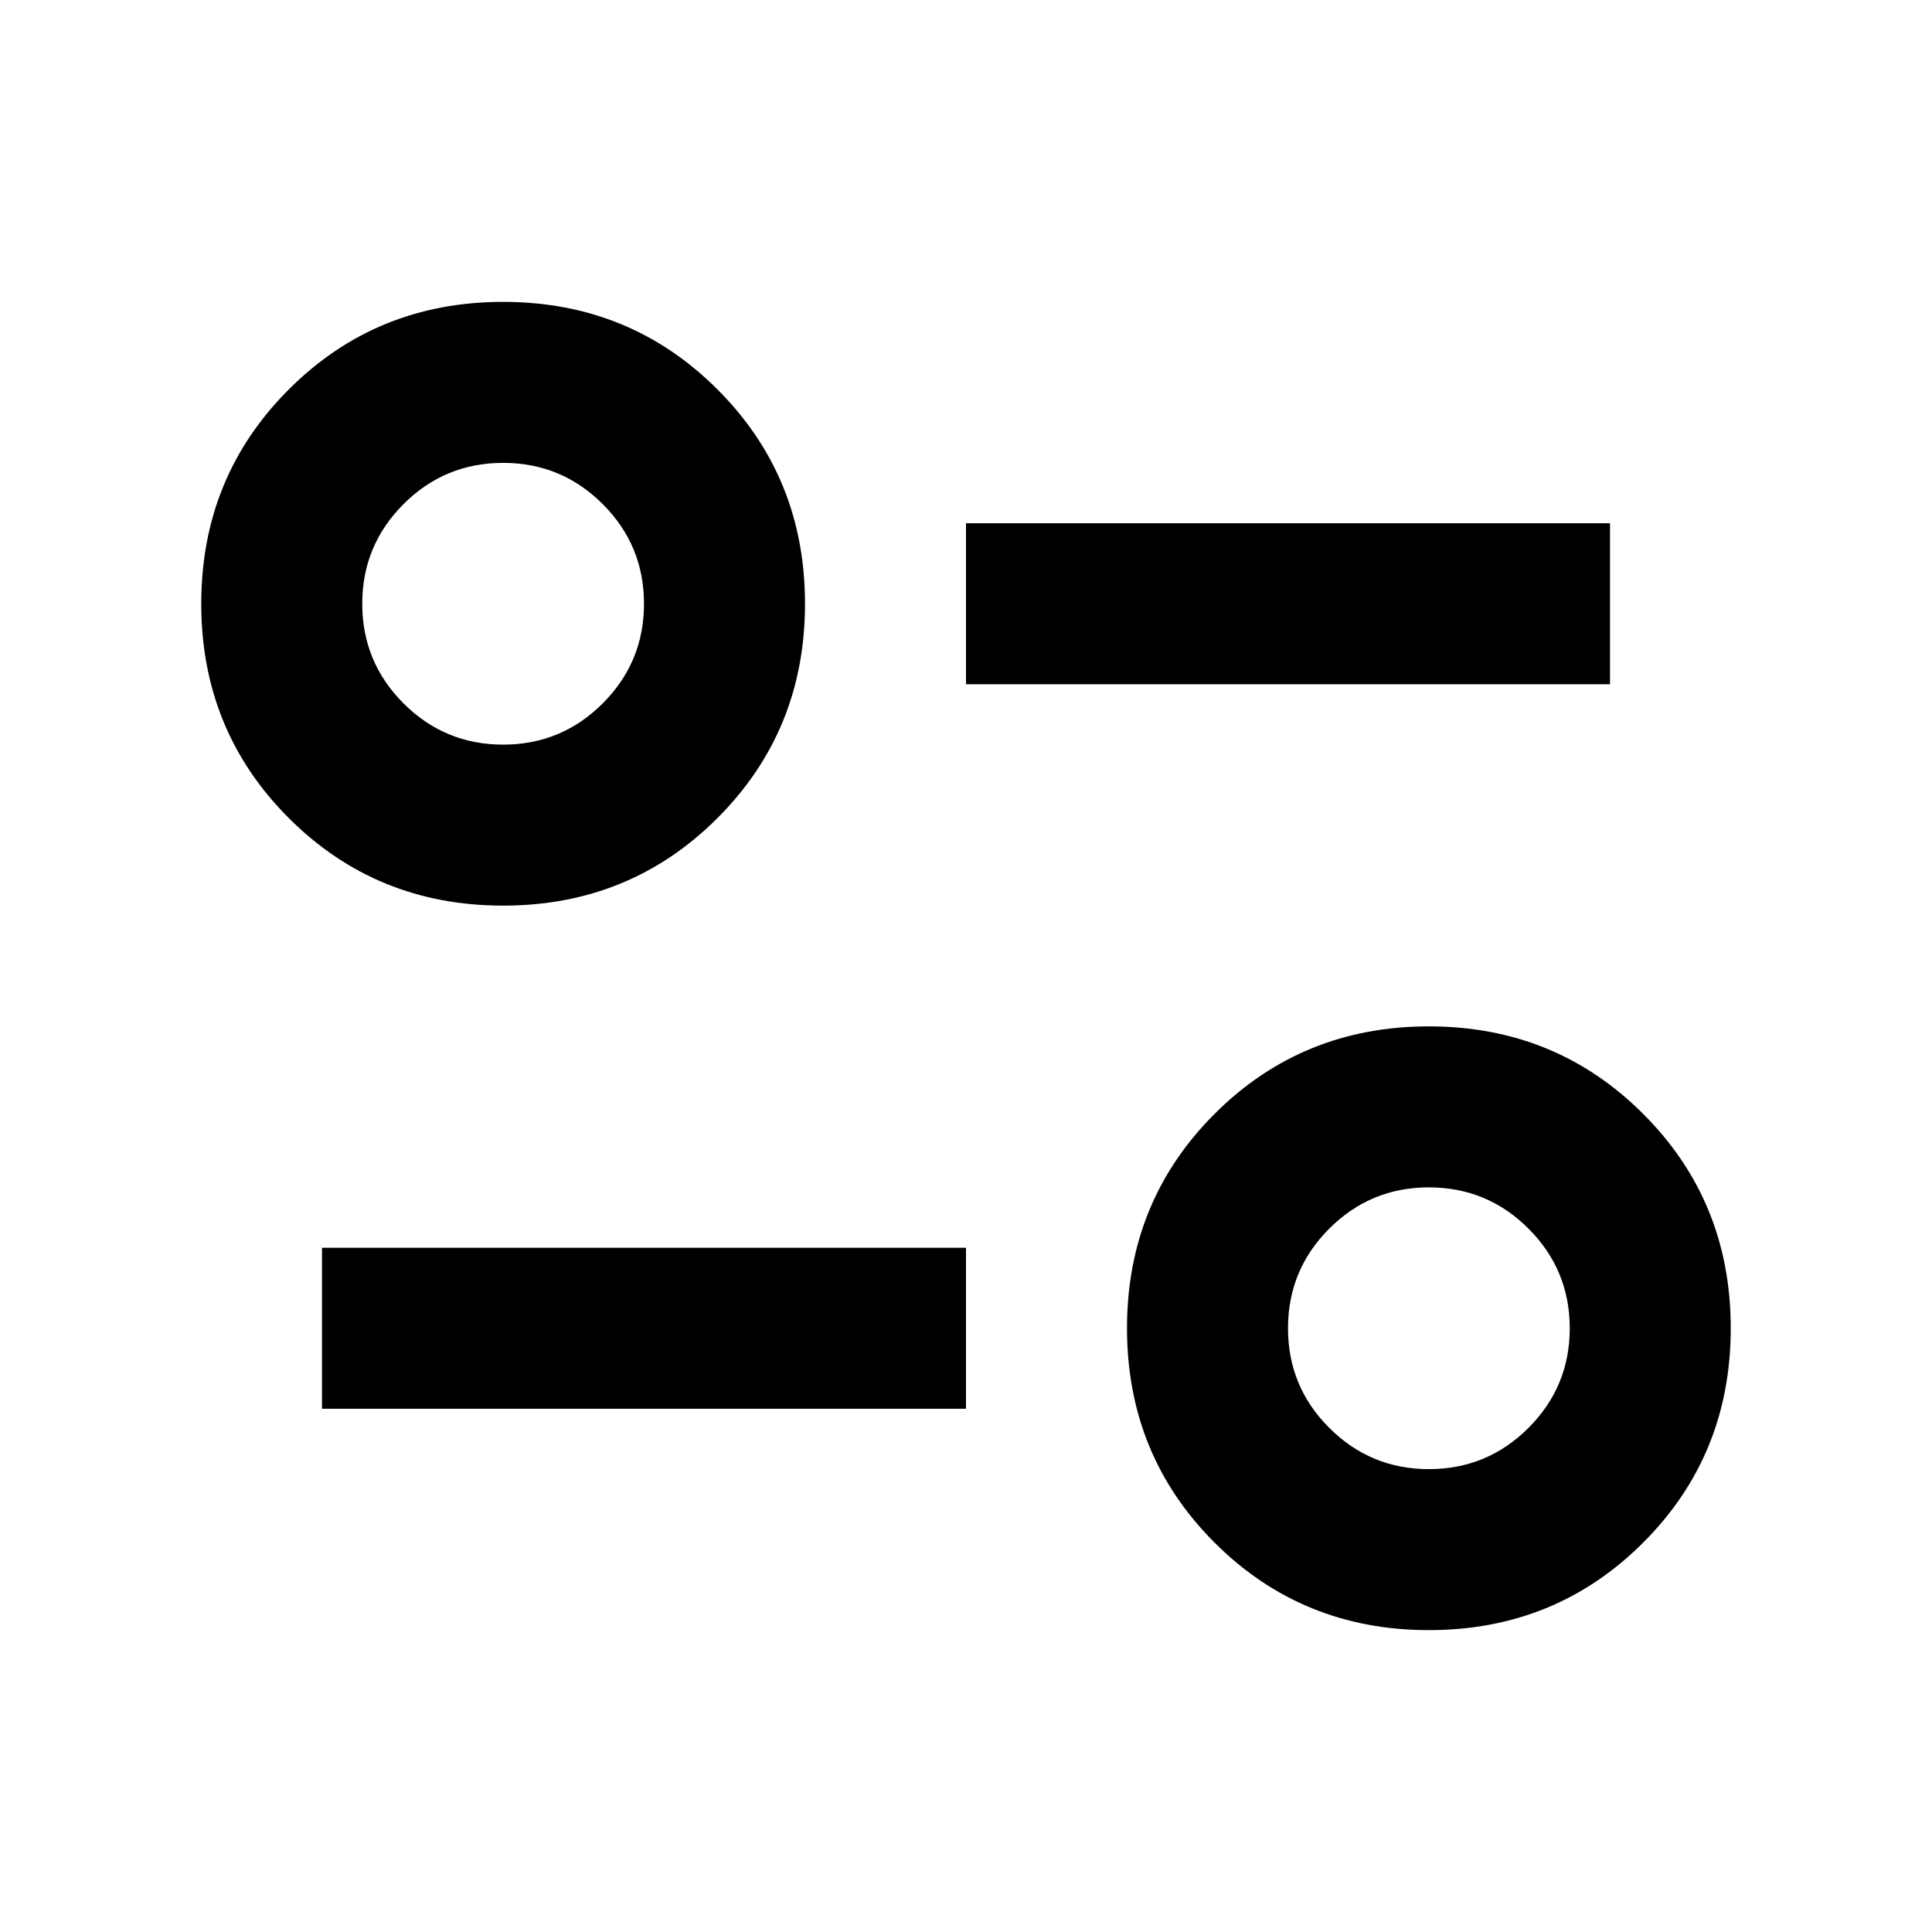
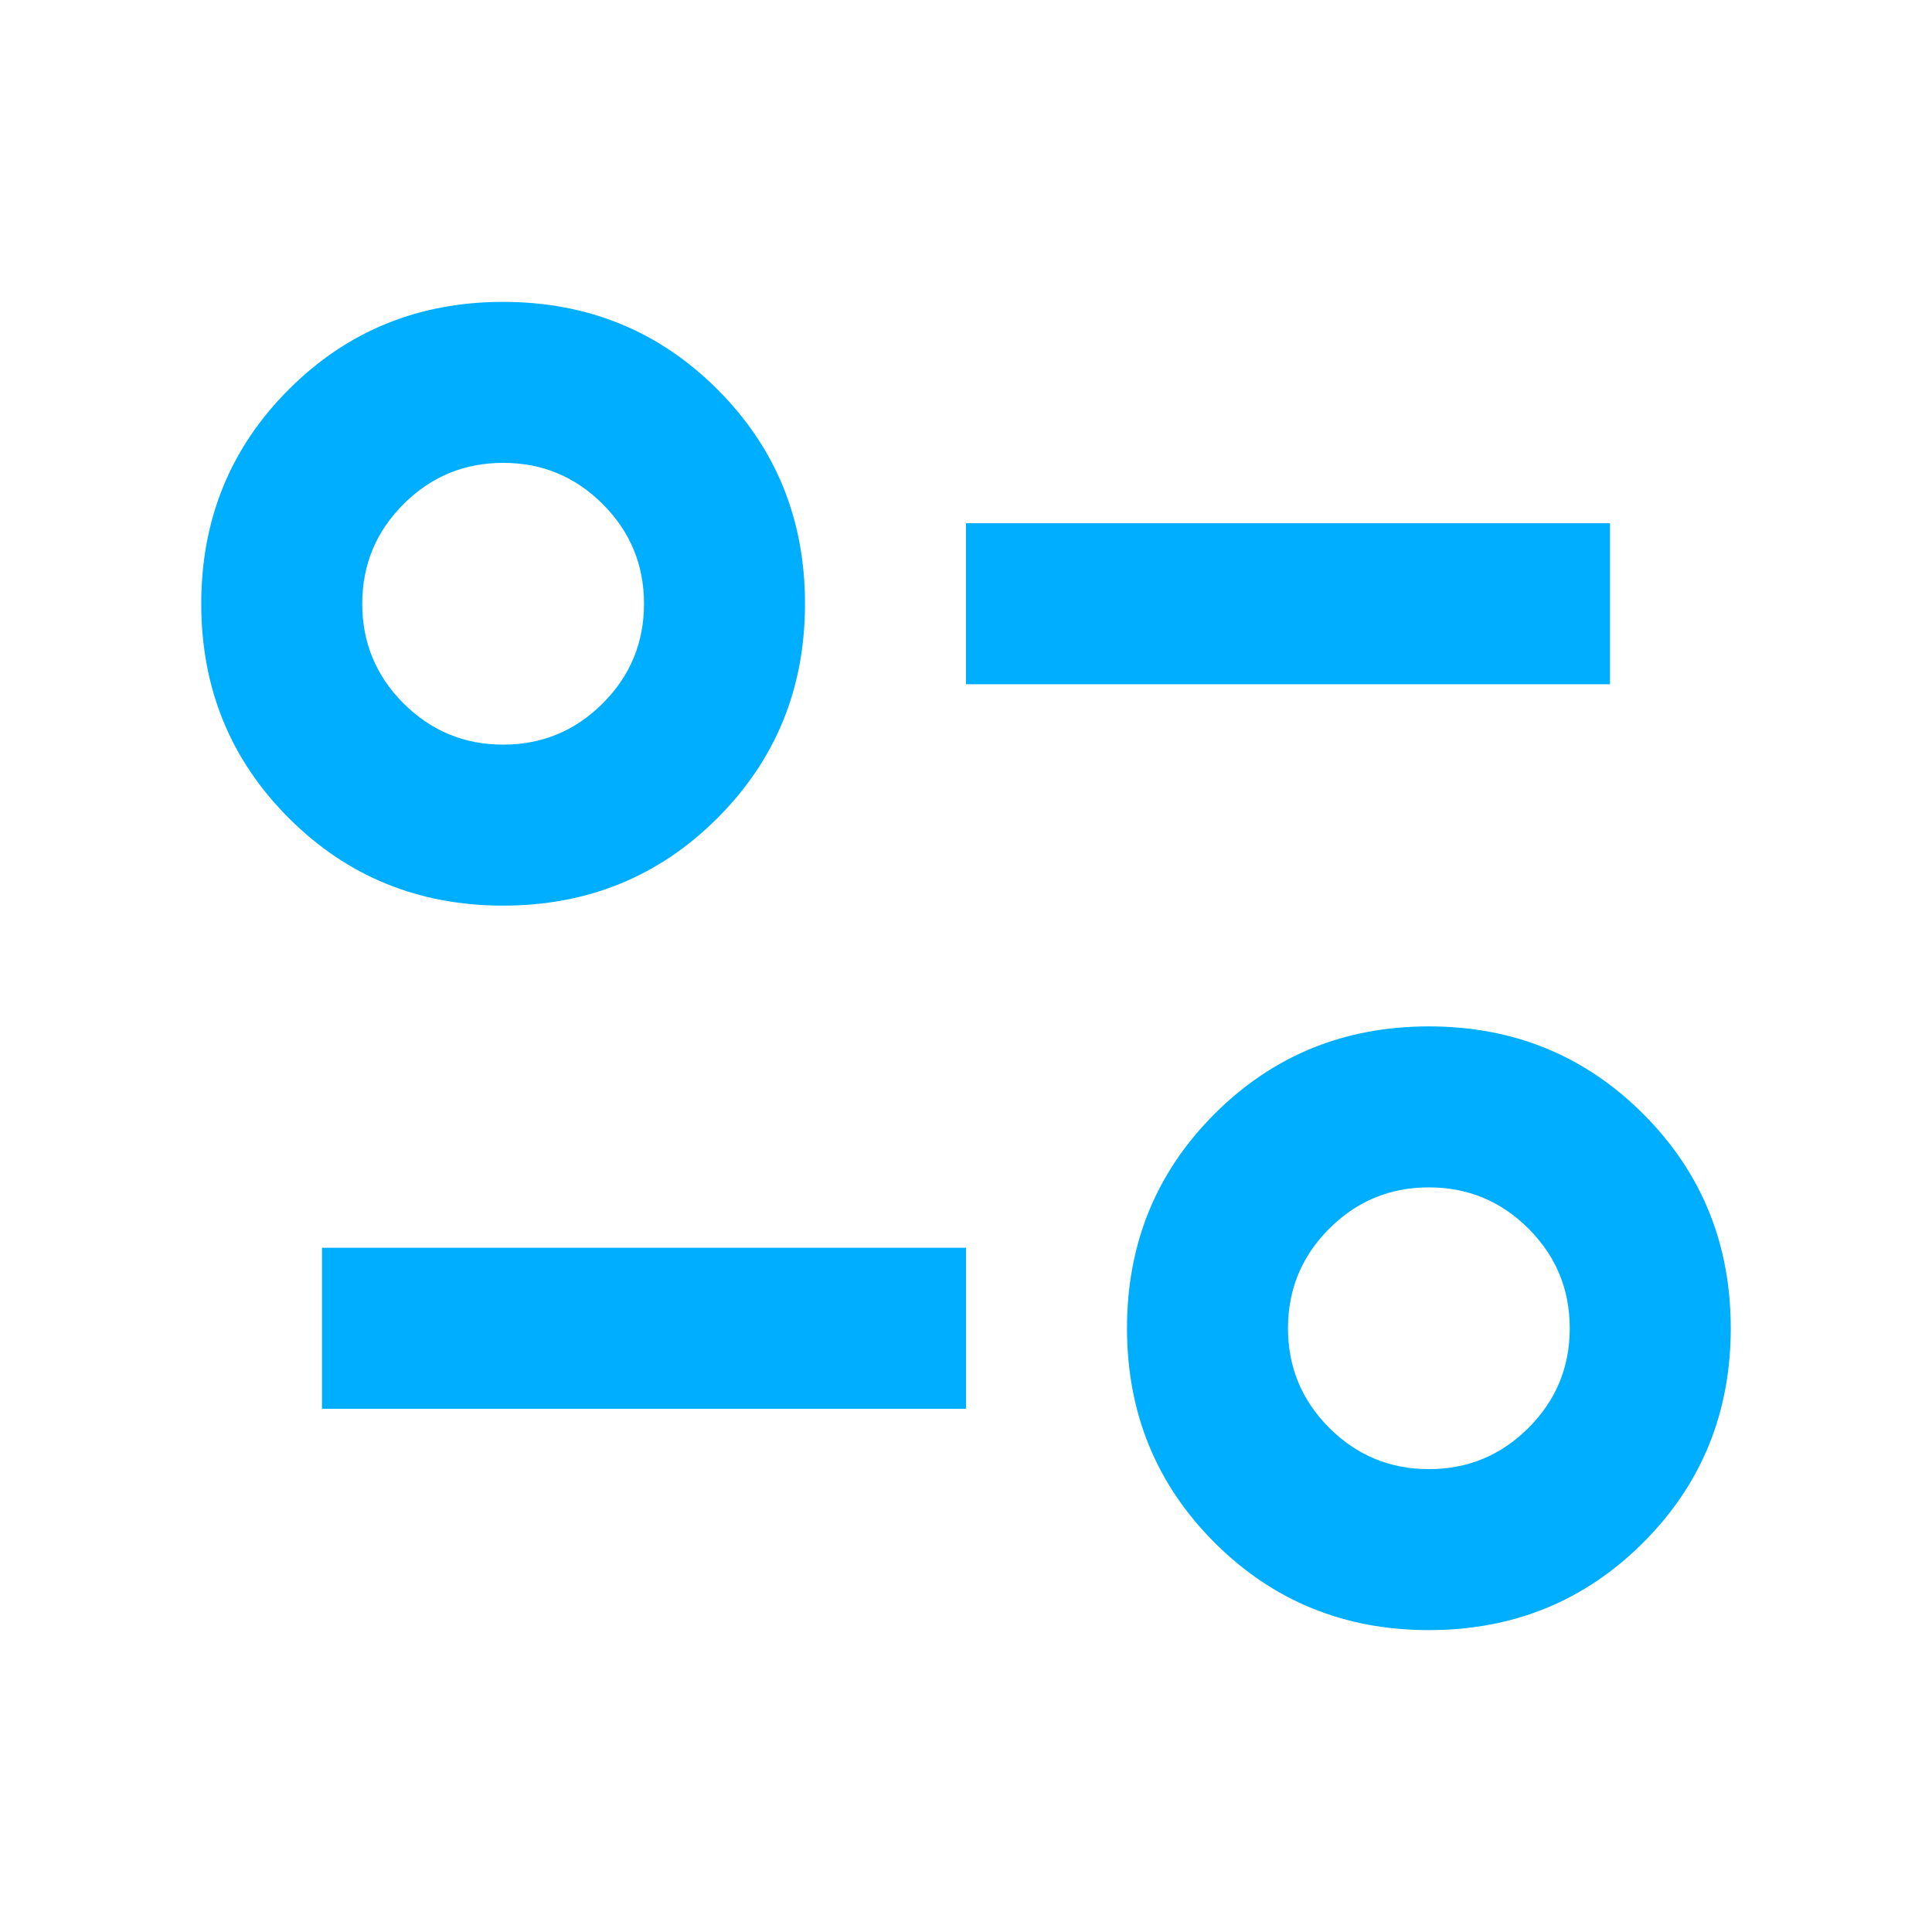
- <svg xmlns="http://www.w3.org/2000/svg" height="24px" viewBox="0 -960 960 960" width="24px" fill="616161">
+ <svg xmlns="http://www.w3.org/2000/svg" height="24px" viewBox="0 -960 960 960" width="24px" fill="#00AEFF">
  <path d="M603.5-193.5Q560-237 560-300t43.5-106.5Q647-450 710-450t106.5 43.5Q860-363 860-300t-43.5 106.5Q773-150 710-150t-106.5-43.5Zm156-57Q780-271 780-300t-20.5-49.5Q739-370 710-370t-49.5 20.5Q640-329 640-300t20.5 49.5Q681-230 710-230t49.5-20.5ZM160-260v-80h320v80H160Zm-16.5-293.5Q100-597 100-660t43.5-106.5Q187-810 250-810t106.5 43.5Q400-723 400-660t-43.5 106.5Q313-510 250-510t-106.5-43.5Zm156-57Q320-631 320-660t-20.5-49.5Q279-730 250-730t-49.5 20.5Q180-689 180-660t20.5 49.5Q221-590 250-590t49.5-20.5ZM480-620v-80h320v80H480Zm230 320ZM250-660Z" />
</svg>
